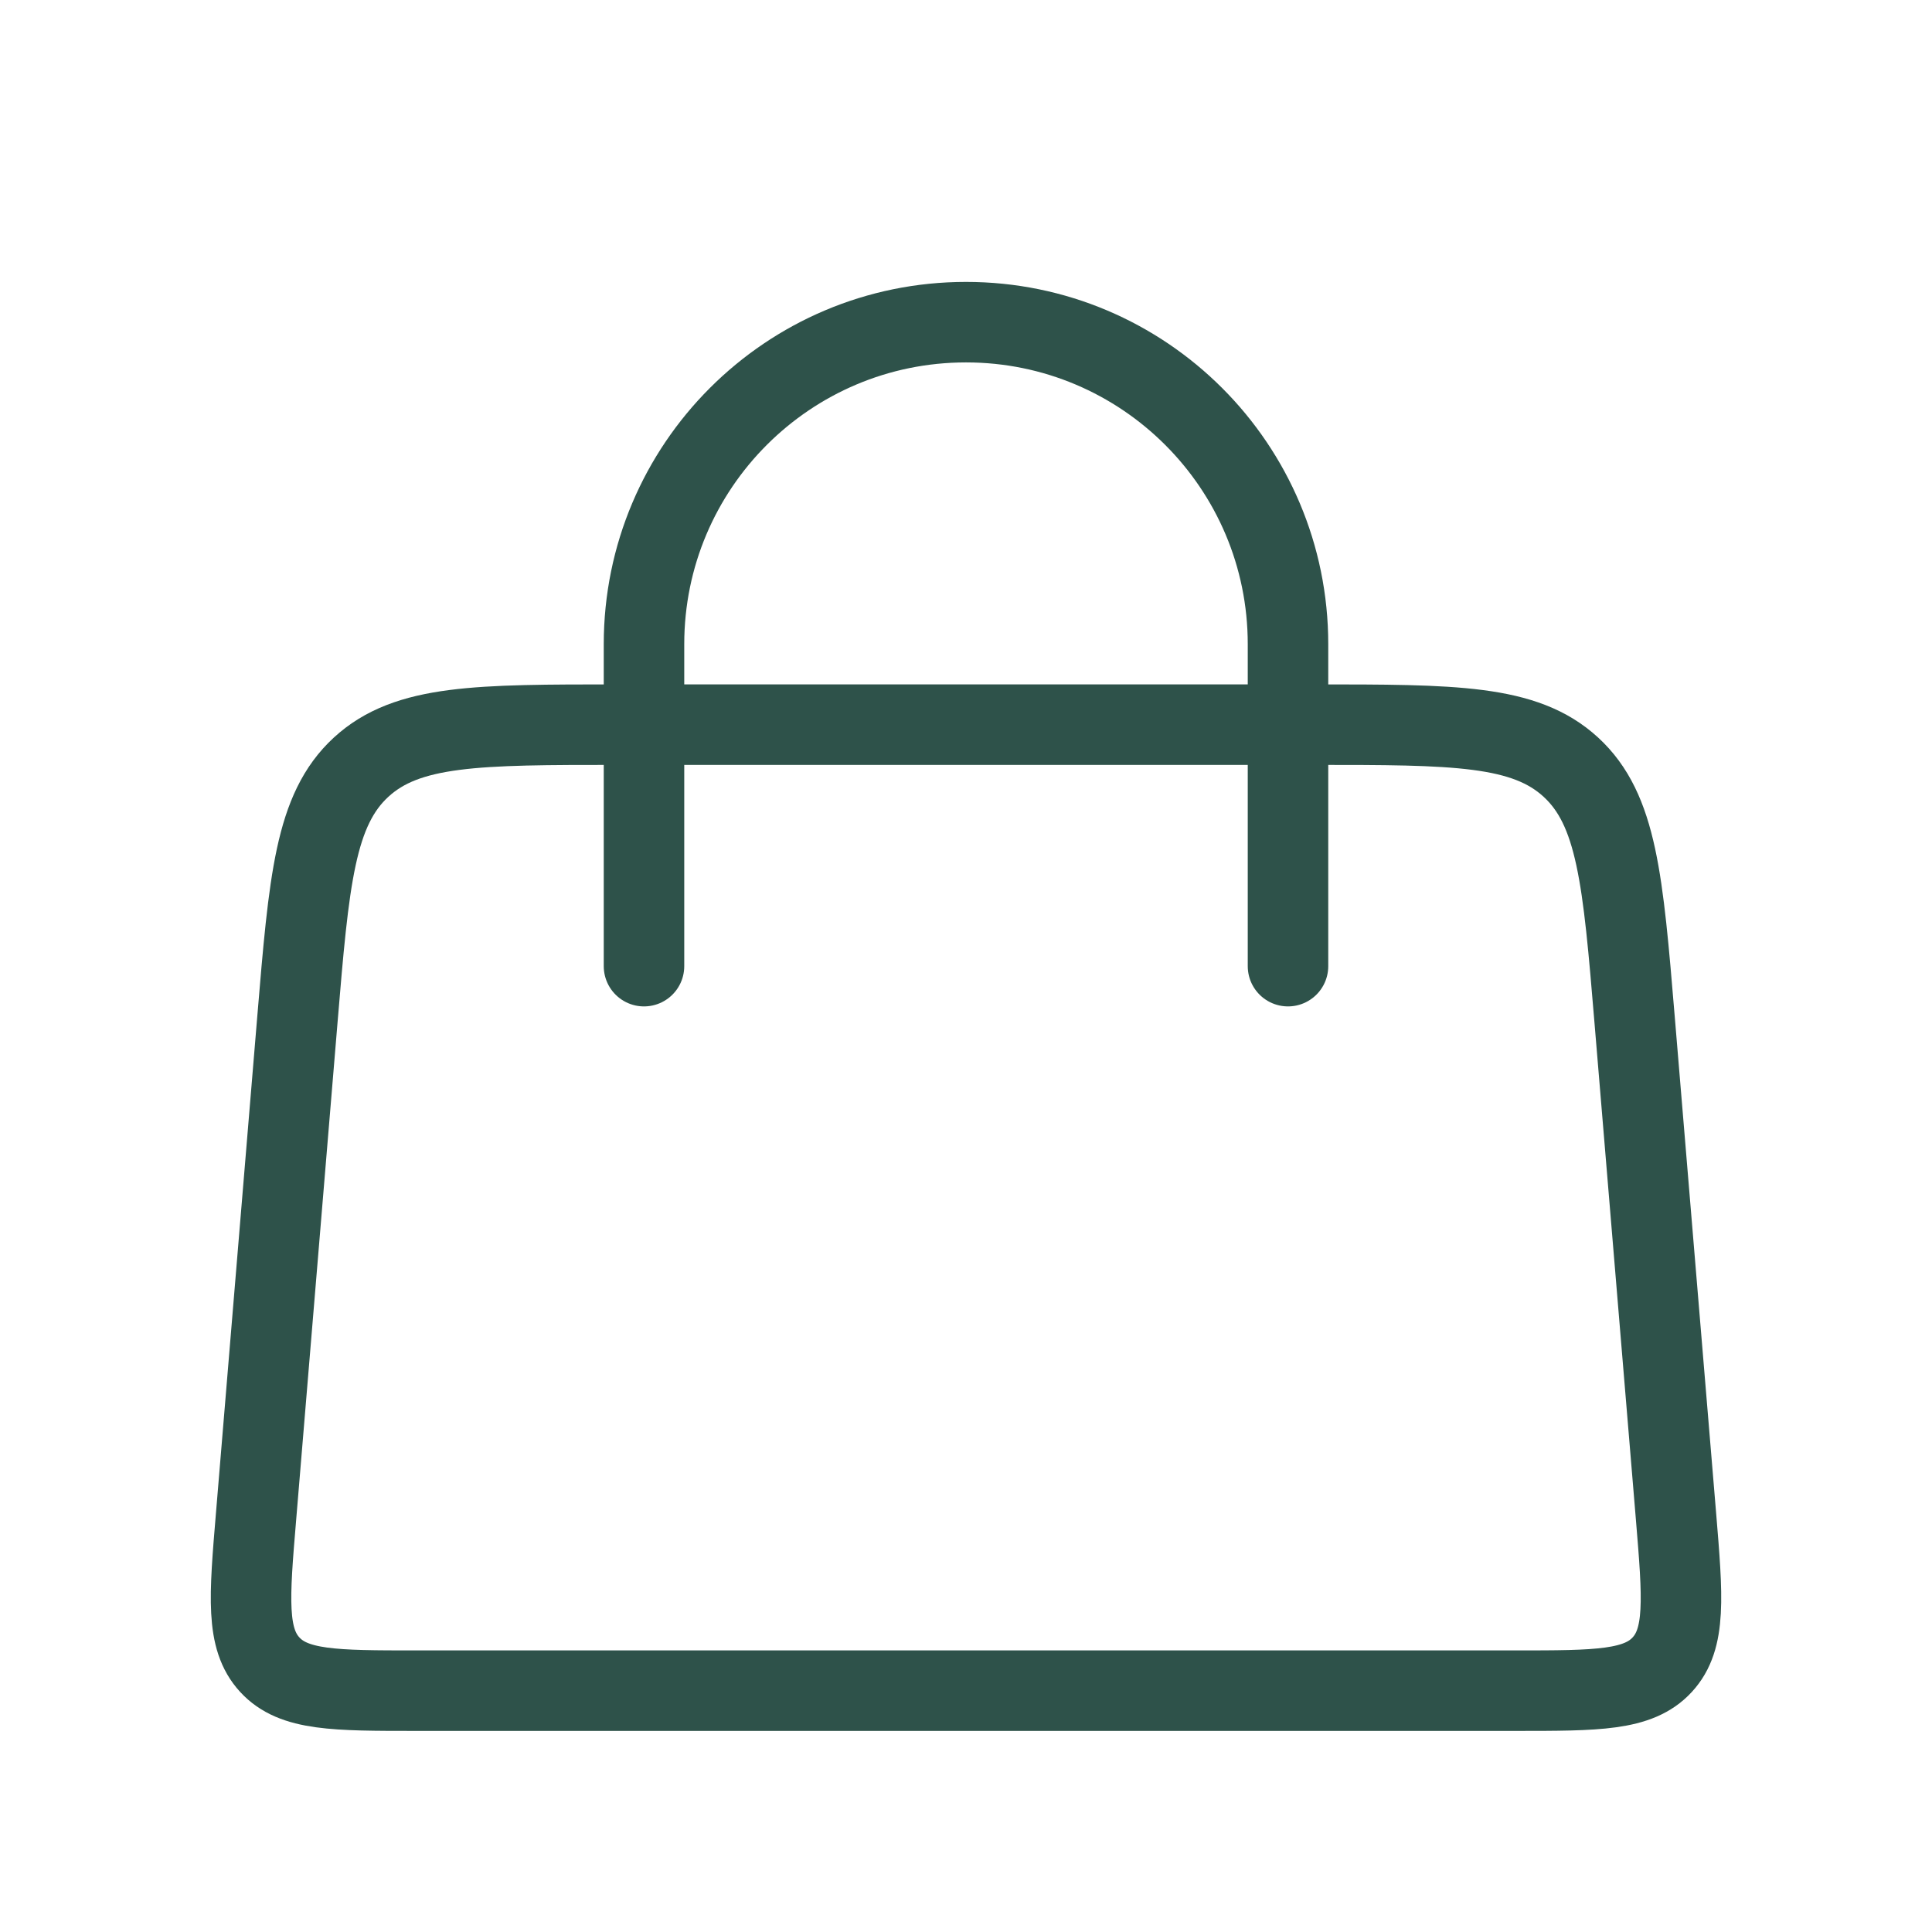
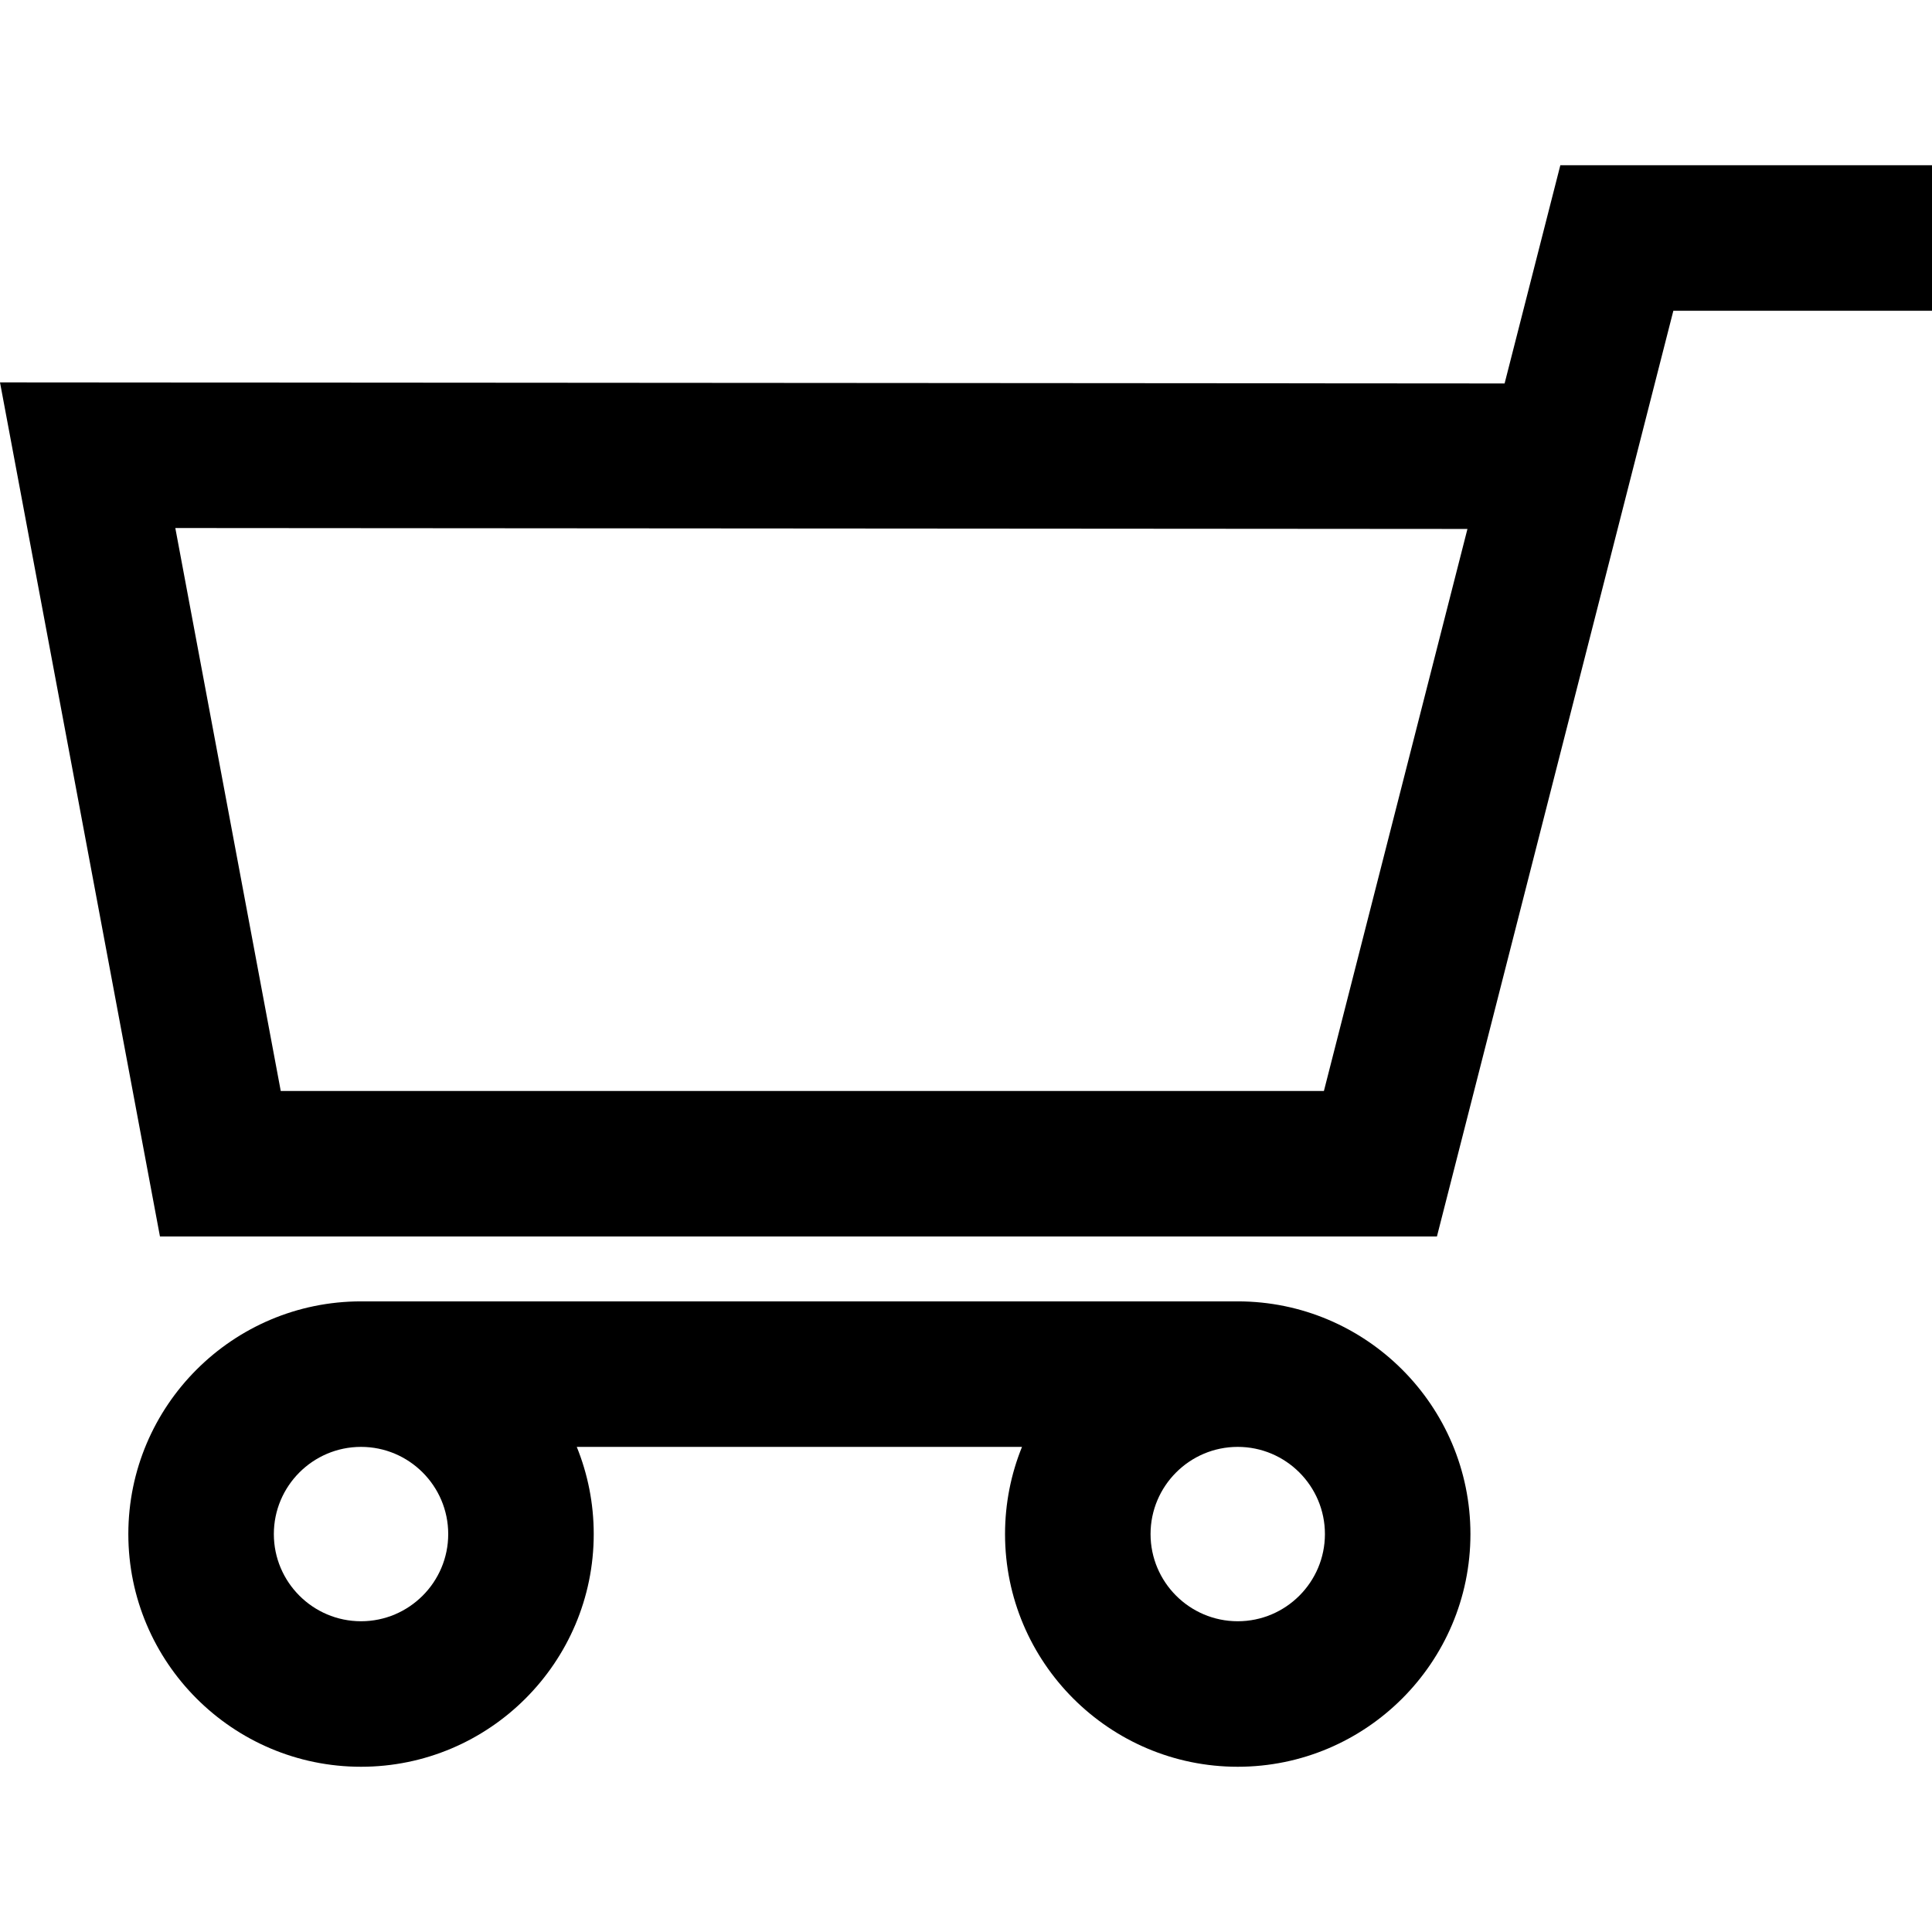
- <svg xmlns="http://www.w3.org/2000/svg" width="24" height="24" viewBox="0 0 24 24" fill="none">
-   <g id="Bag_alt_light">
-     <path id="Vector 9" d="M8 12.002L8 8.002C8 5.793 9.791 4.002 12 4.002V4.002C14.209 4.002 16 5.793 16 8.002L16 12.002" stroke="#2E524A" stroke-linecap="round" />
-     <path id="Rectangle 1" d="M3.694 12.67C3.839 10.929 3.912 10.058 4.486 9.53C5.06 9.002 5.934 9.002 7.681 9.002H16.32C18.066 9.002 18.94 9.002 19.514 9.53C20.088 10.058 20.161 10.929 20.306 12.67L20.82 18.836C20.904 19.849 20.946 20.356 20.649 20.679C20.352 21.002 19.843 21.002 18.826 21.002H5.174C4.157 21.002 3.648 21.002 3.351 20.679C3.054 20.356 3.096 19.849 3.181 18.836L3.694 12.67Z" stroke="#2E524A" />
+ <svg xmlns="http://www.w3.org/2000/svg" fill="#000000" version="1.1" id="Capa_1" width="800px" height="800px" viewBox="0 0 902.86 902.86" xml:space="preserve">
+   <g>
+     <g>
+       <path d="M671.504,577.829l110.485-432.609H902.86v-68H729.174L703.128,179.2L0,178.697l74.753,399.129h596.751V577.829z     M685.766,247.188l-67.077,262.64H131.199L81.928,246.756L685.766,247.188z" />
+       <path d="M578.418,825.641c59.961,0,108.743-48.783,108.743-108.744s-48.782-108.742-108.743-108.742H168.717    c-59.961,0-108.744,48.781-108.744,108.742s48.782,108.744,108.744,108.744c59.962,0,108.743-48.783,108.743-108.744    c0-14.4-2.821-28.152-7.927-40.742h208.069c-5.107,12.59-7.928,26.342-7.928,40.742    C469.675,776.858,518.457,825.641,578.418,825.641z M209.46,716.897c0,22.467-18.277,40.744-40.743,40.744    c-22.466,0-40.744-18.277-40.744-40.744c0-22.465,18.277-40.742,40.744-40.742C191.183,676.155,209.46,694.432,209.46,716.897z     M619.162,716.897c0,22.467-18.277,40.744-40.743,40.744s-40.743-18.277-40.743-40.744c0-22.465,18.277-40.742,40.743-40.742    S619.162,694.432,619.162,716.897z" />
+     </g>
  </g>
</svg>
